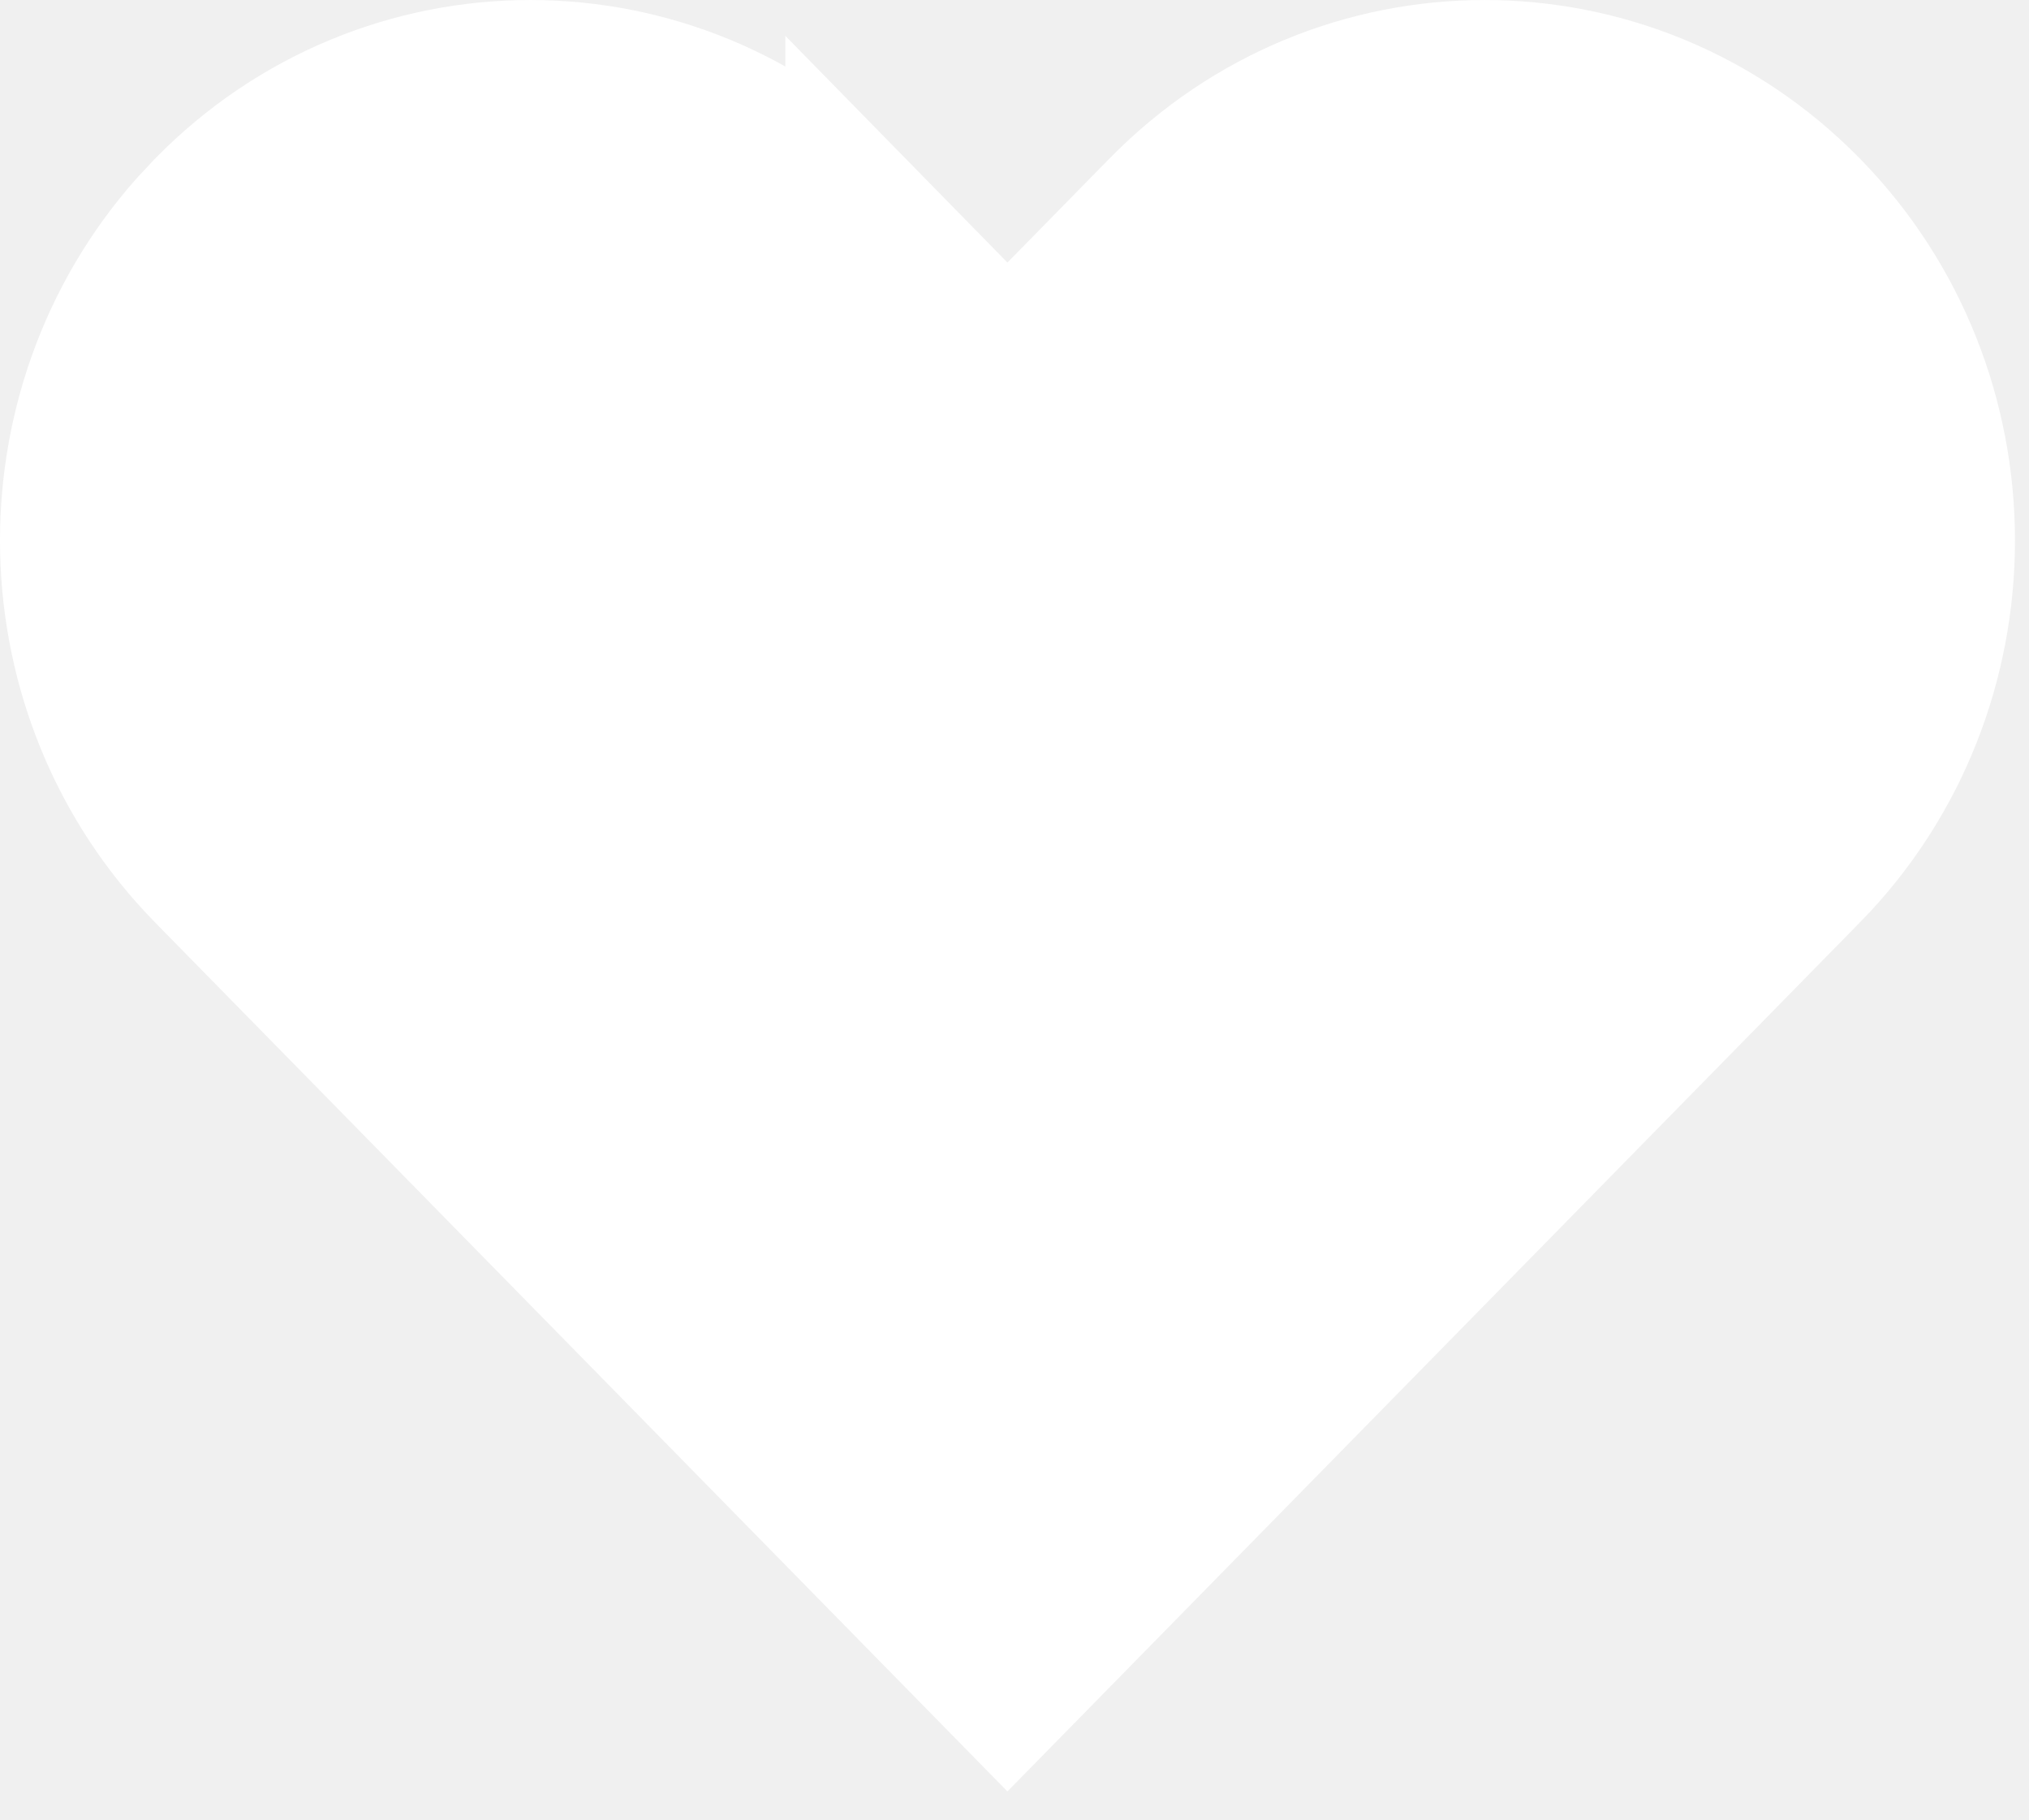
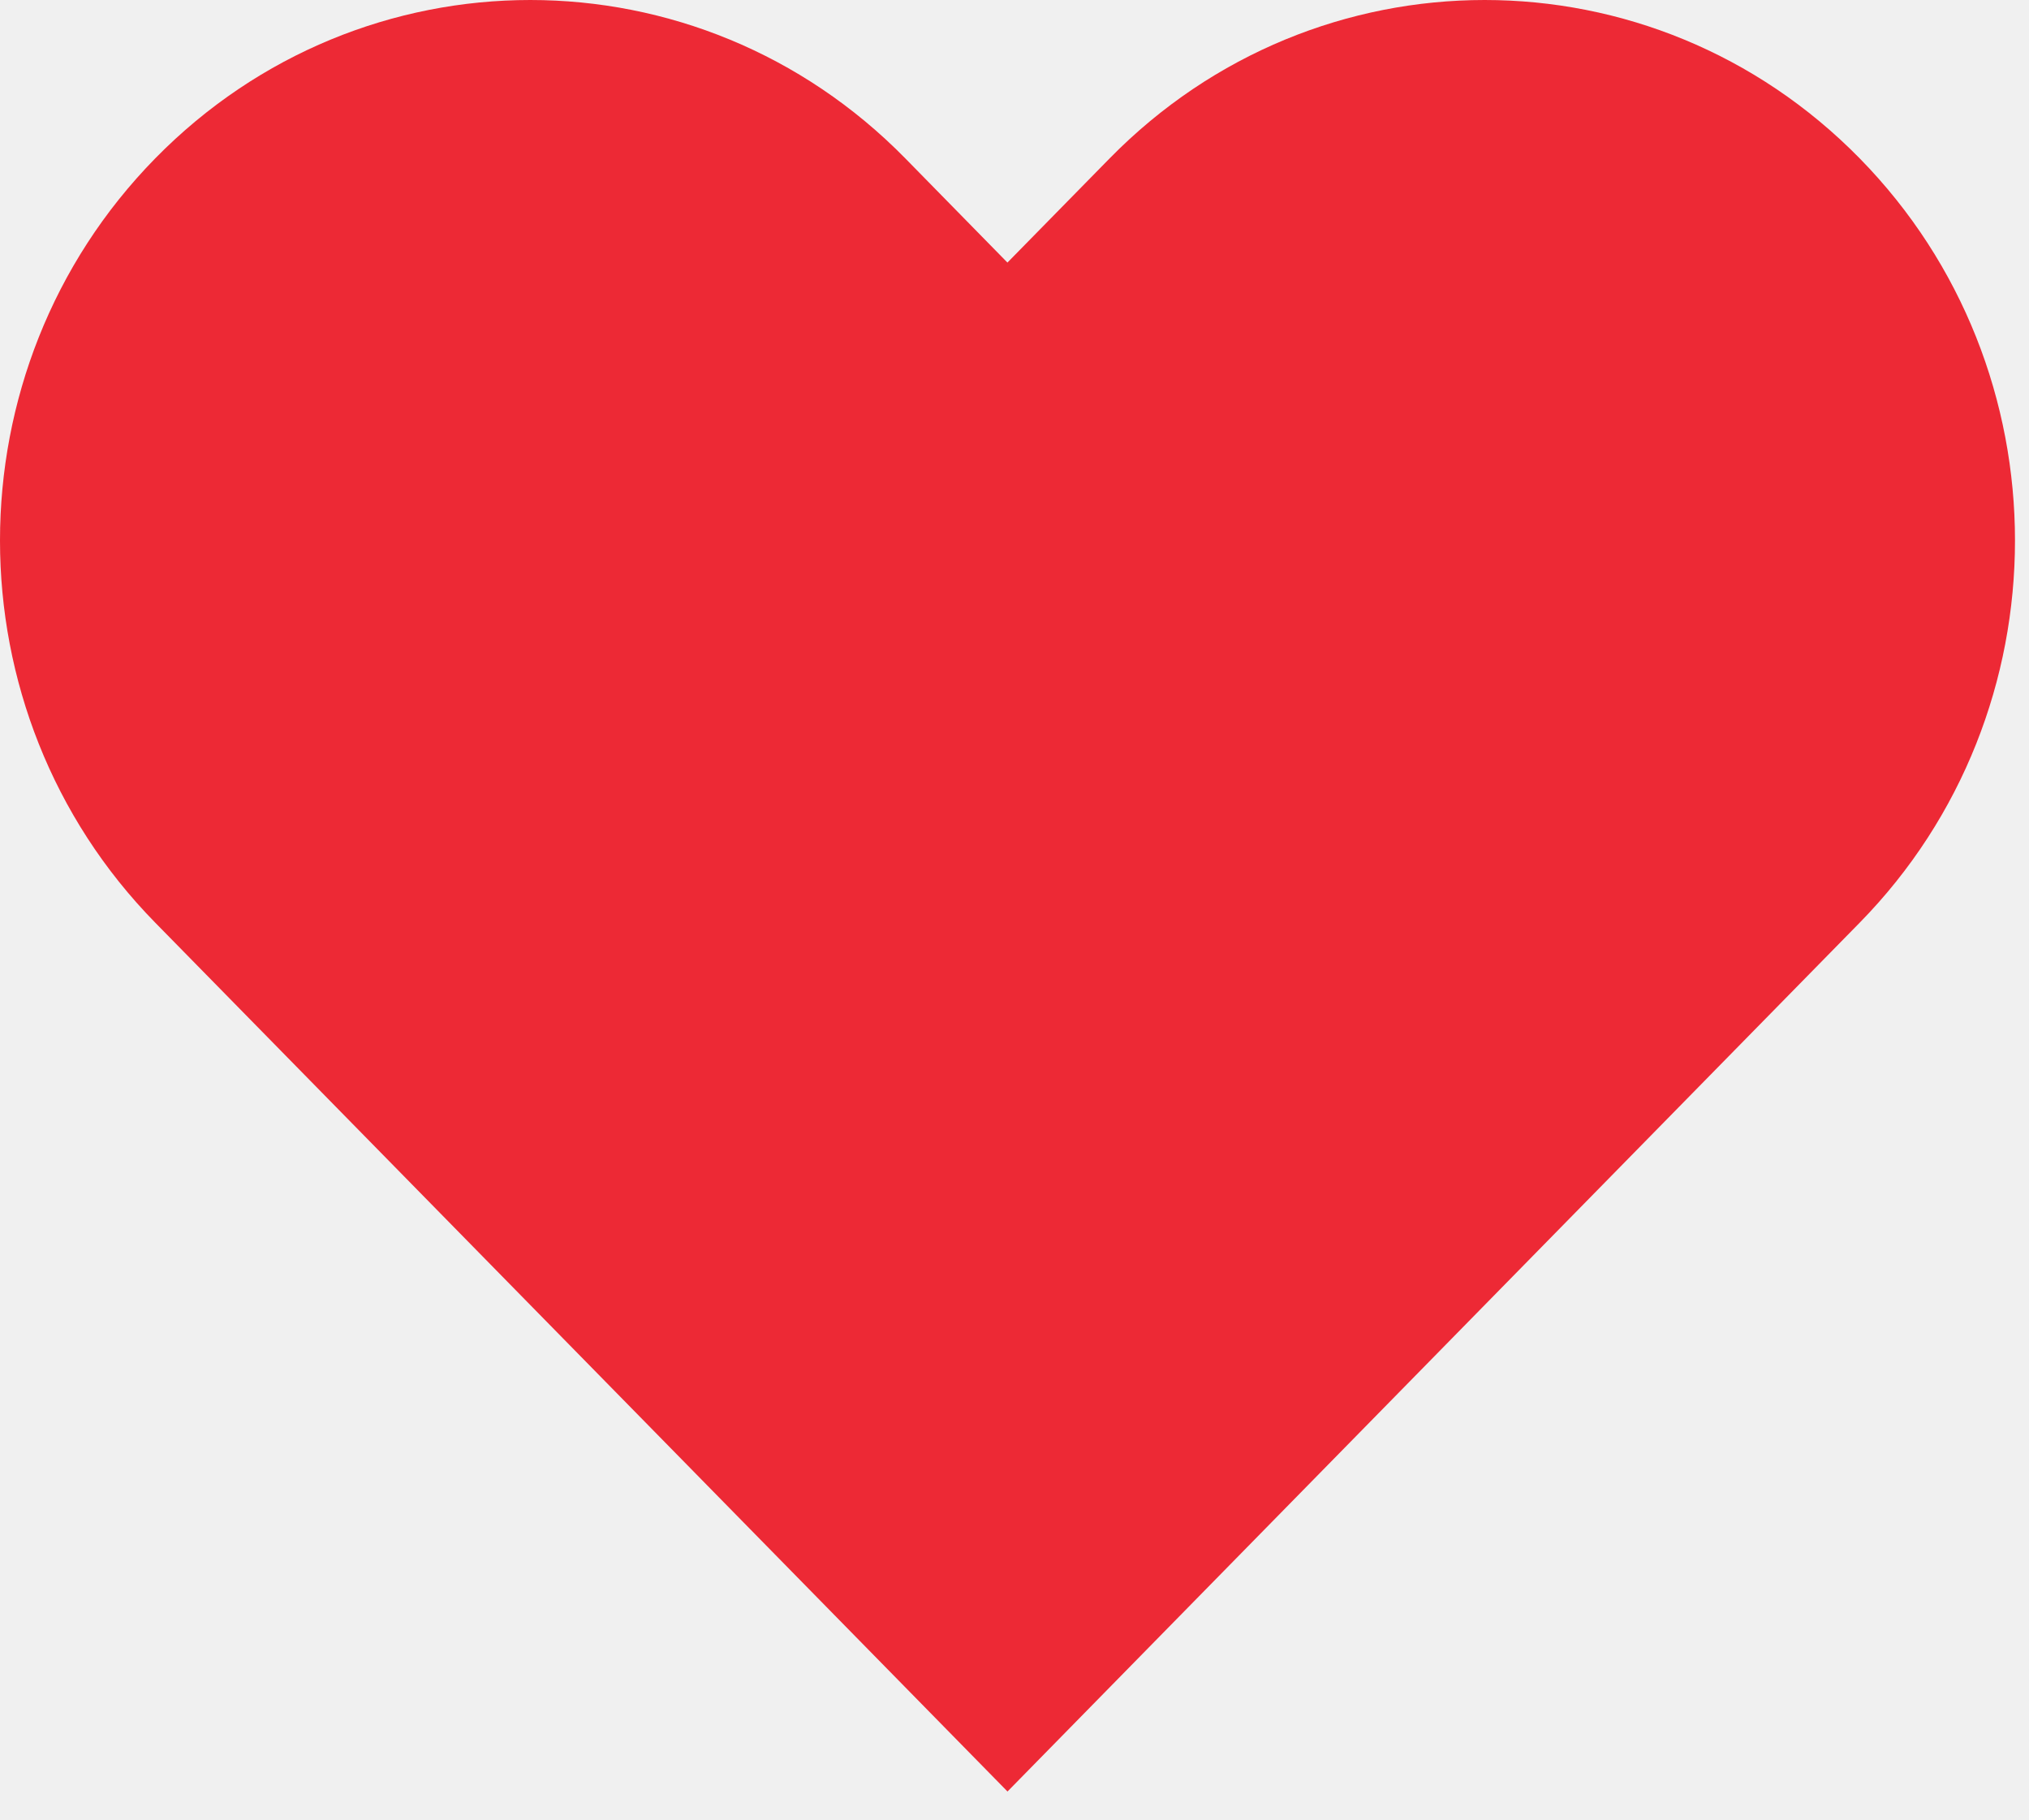
- <svg xmlns="http://www.w3.org/2000/svg" width="29" height="26" viewBox="0 0 29 26" fill="white">
-   <path d="M16.574 2.963C19.142 0.346 23.298 0.346 25.866 2.963C28.444 5.59 28.444 9.858 25.866 12.485H25.865L14.399 24.171L2.934 12.485C0.436 9.94 0.358 5.855 2.699 3.214L2.934 2.963C5.502 0.346 9.657 0.346 12.225 2.963V2.962L13.685 4.452L14.399 5.181L15.113 4.452L16.574 2.963Z" stroke="white" stroke-width="2" />
+ <svg xmlns="http://www.w3.org/2000/svg" width="29" height="26" viewBox="0 0 29 26" fill="none">
+   <path d="M2.22 2.262C5.18 -0.754 9.978 -0.754 12.938 2.262L14.399 3.752L15.861 2.262C18.821 -0.754 23.619 -0.754 26.579 2.262C29.54 5.278 29.54 10.17 26.579 13.186L14.4 25.6L2.22 13.186C-0.74 10.17 -0.74 5.278 2.22 2.262H2.22Z" fill="#ED2935" />
</svg>
